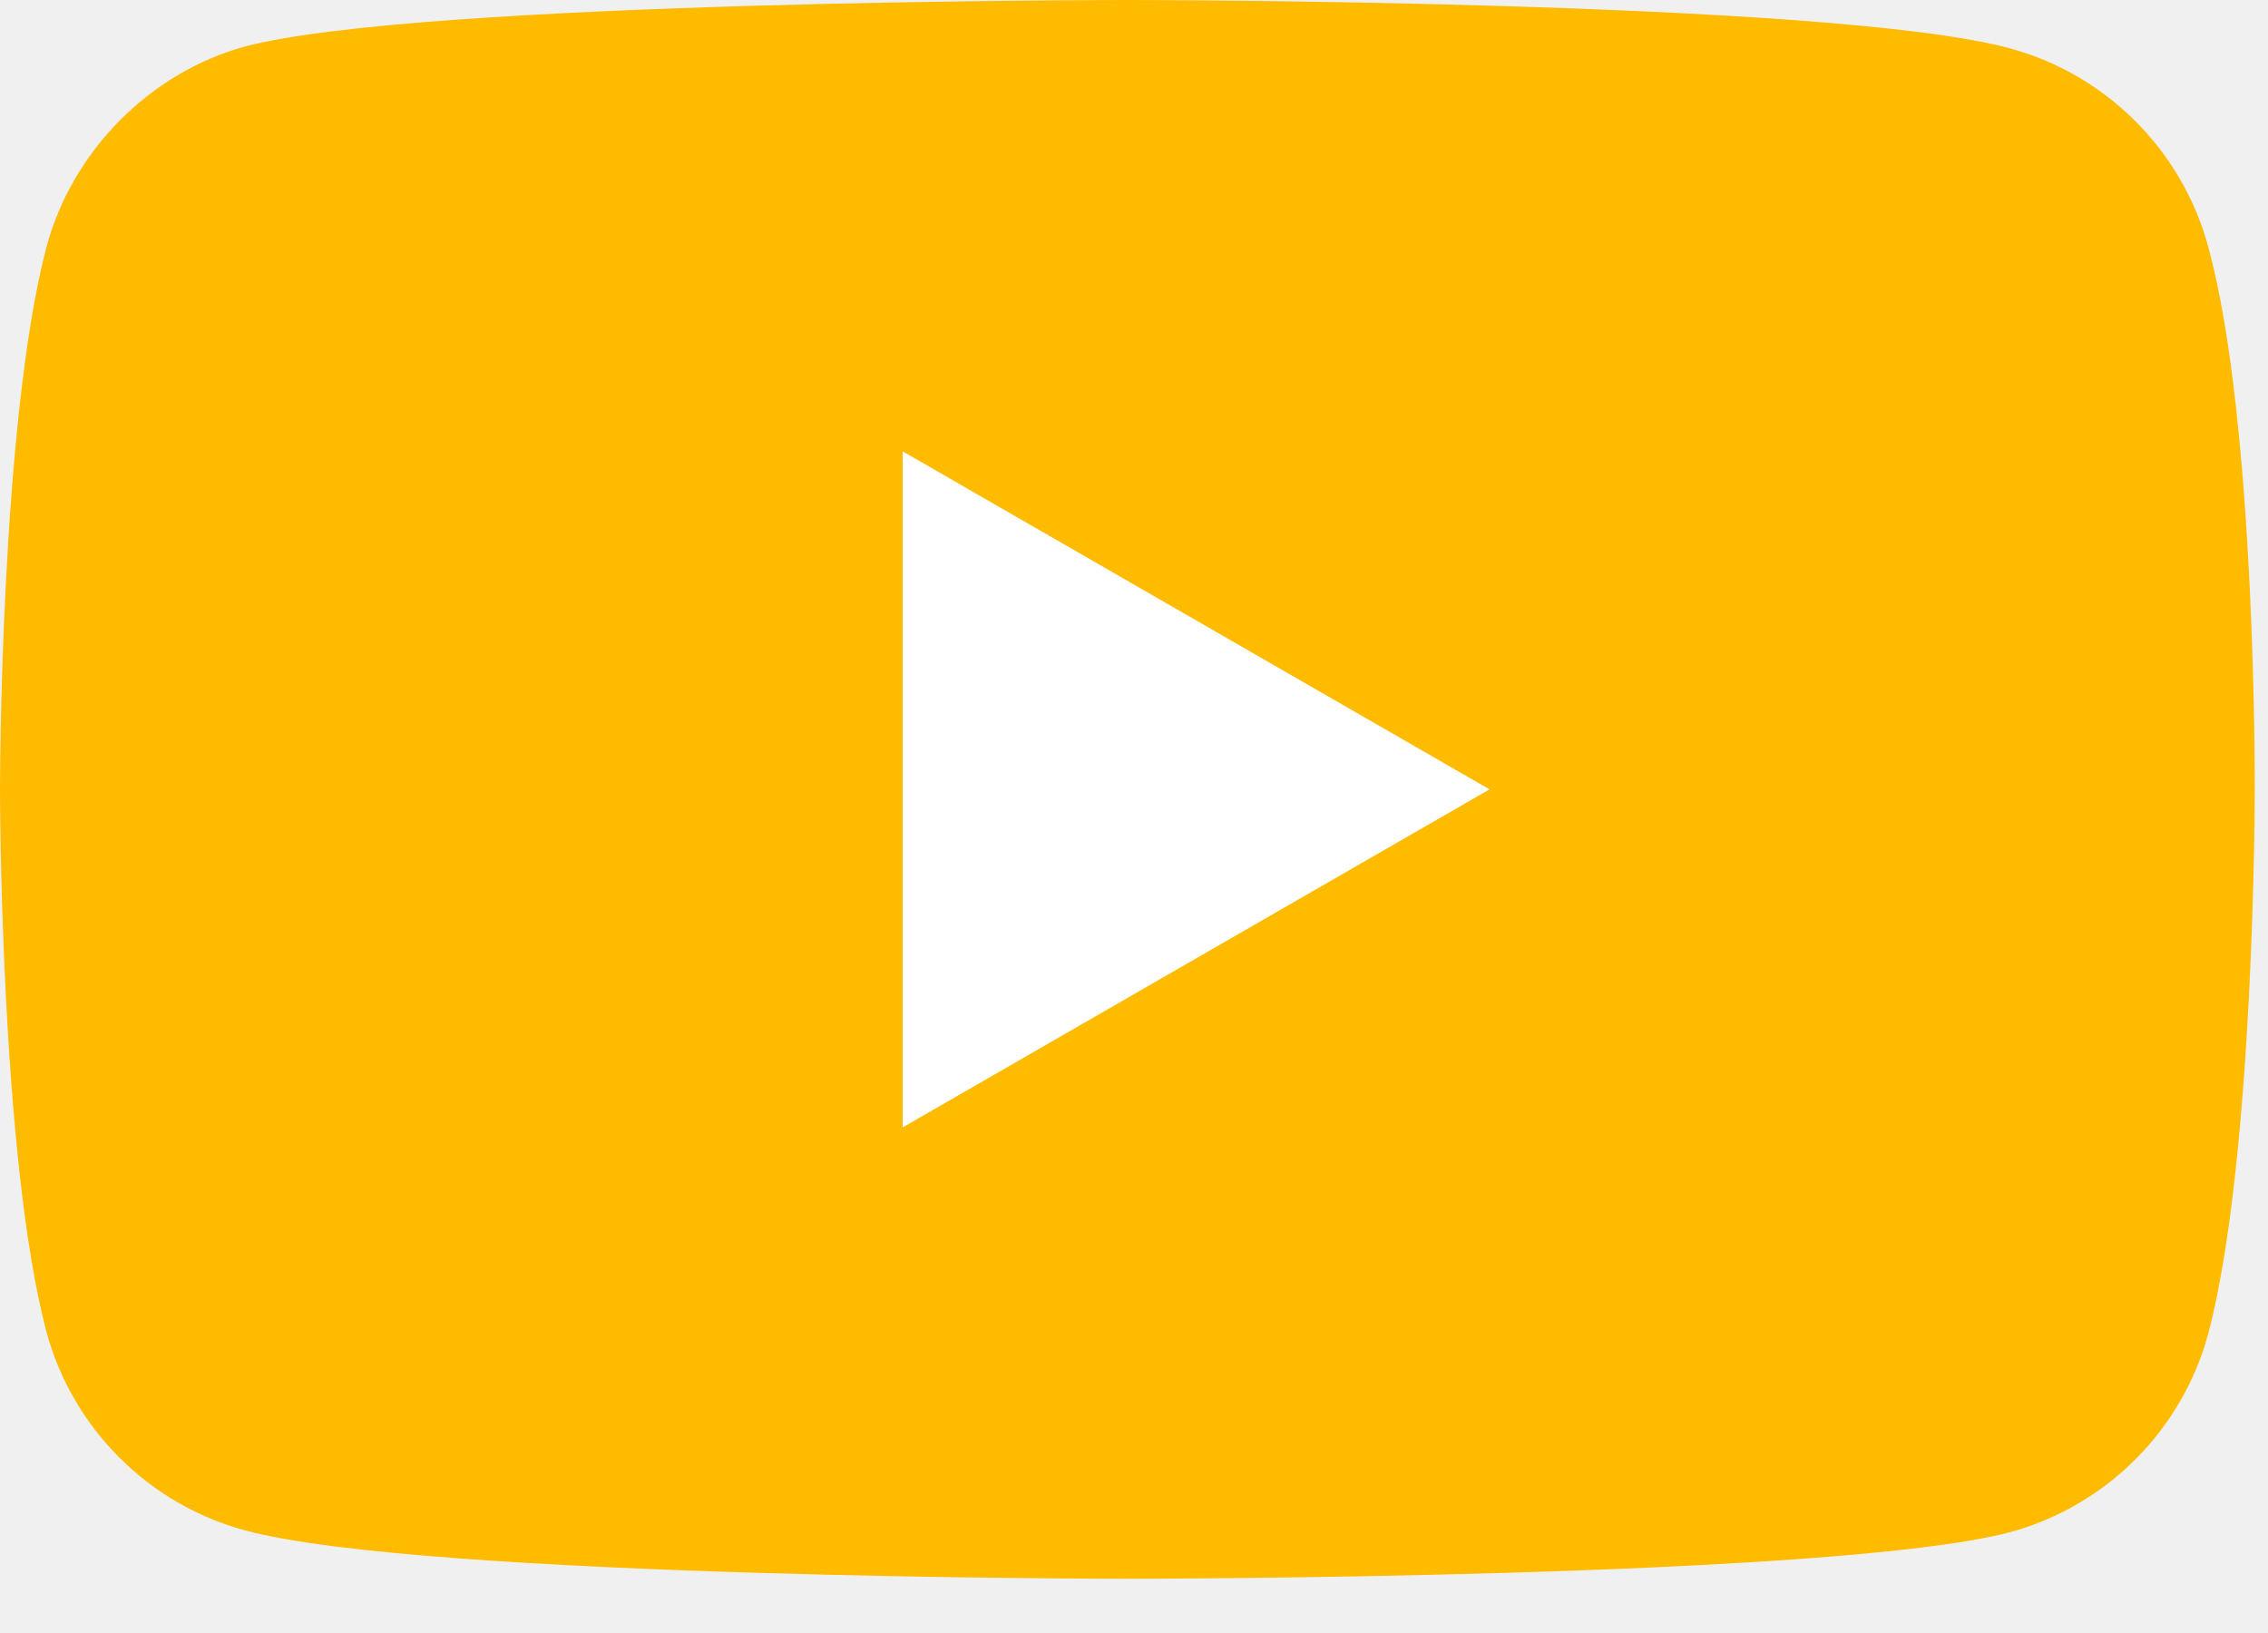
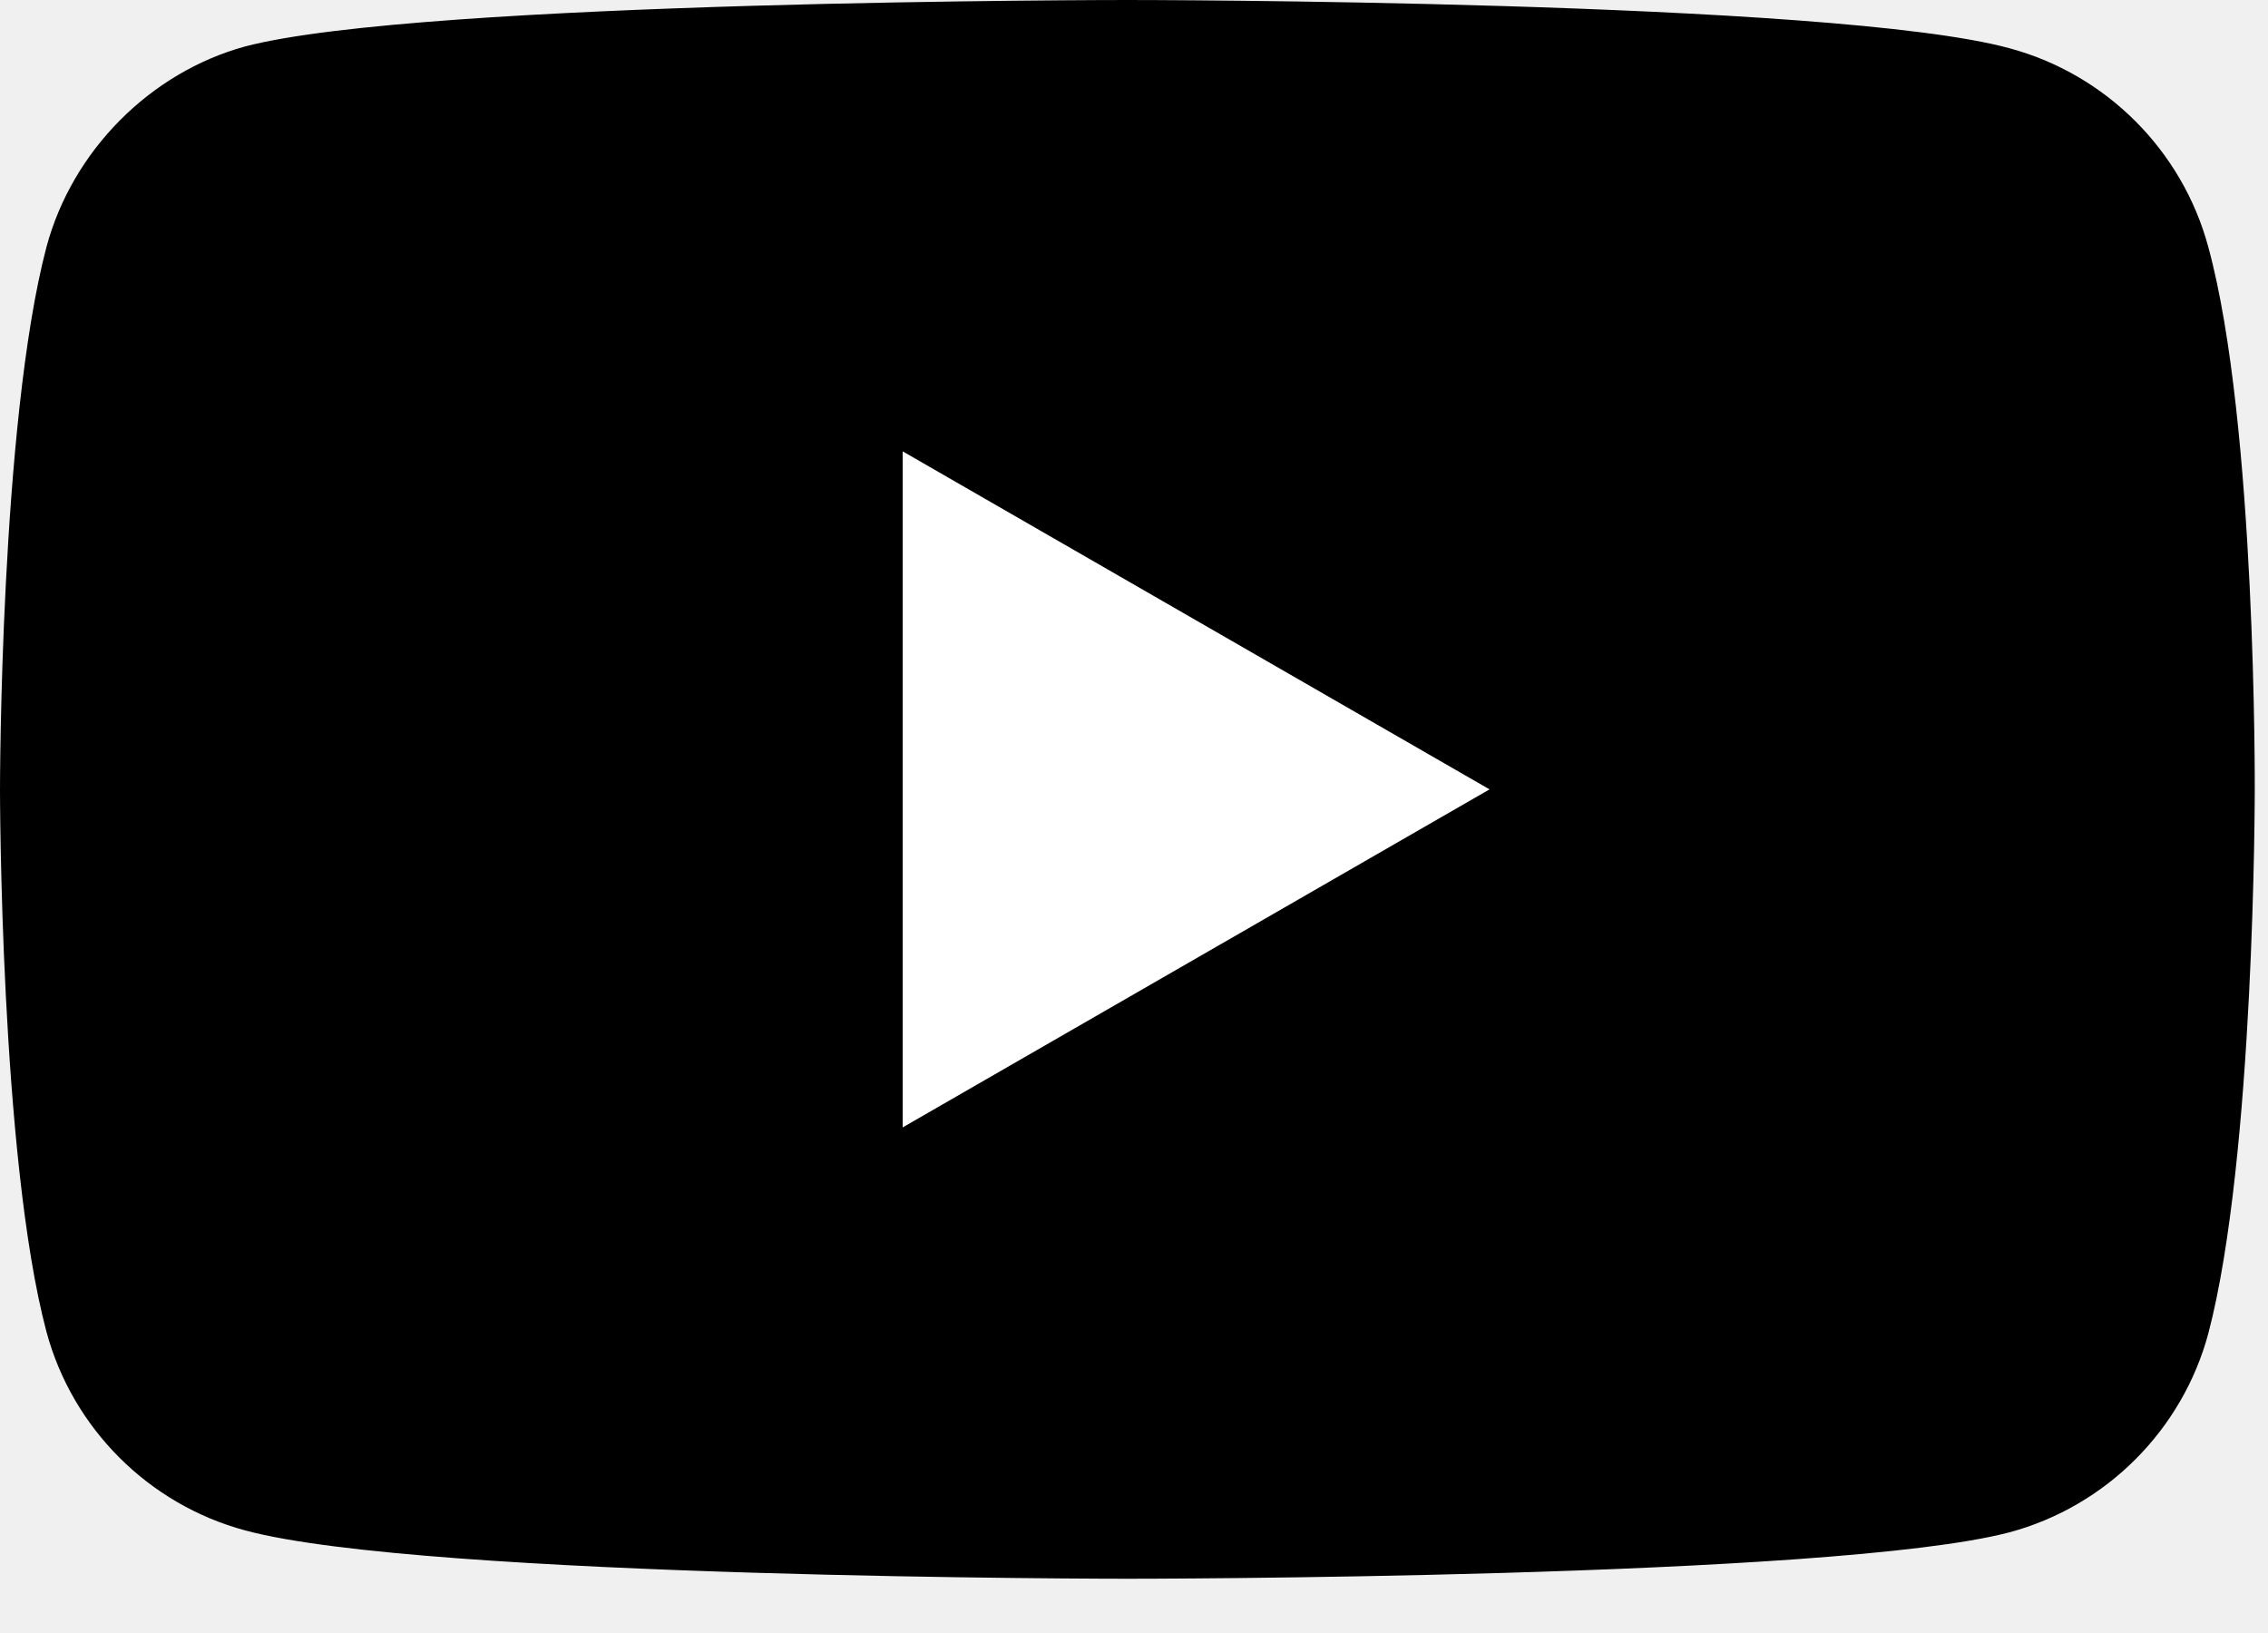
<svg xmlns="http://www.w3.org/2000/svg" width="25" height="18" viewBox="0 0 25 18" fill="none">
-   <path d="M24.342 2.723C24.055 1.658 23.216 0.819 22.151 0.532C20.206 0 12.427 0 12.427 0C12.427 0 4.647 0 2.702 0.512C1.658 0.798 0.798 1.658 0.512 2.723C0 4.668 0 8.701 0 8.701C0 8.701 0 12.754 0.512 14.679C0.798 15.743 1.638 16.583 2.702 16.869C4.668 17.402 12.427 17.402 12.427 17.402C12.427 17.402 20.206 17.402 22.151 16.89C23.216 16.603 24.055 15.764 24.342 14.699C24.854 12.754 24.854 8.721 24.854 8.721C24.854 8.721 24.874 4.668 24.342 2.723Z" fill="#FFBB00" />
+   <path d="M24.342 2.723C24.055 1.658 23.216 0.819 22.151 0.532C20.206 0 12.427 0 12.427 0C12.427 0 4.647 0 2.702 0.512C1.658 0.798 0.798 1.658 0.512 2.723C0 4.668 0 8.701 0 8.701C0 8.701 0 12.754 0.512 14.679C0.798 15.743 1.638 16.583 2.702 16.869C4.668 17.402 12.427 17.402 12.427 17.402C12.427 17.402 20.206 17.402 22.151 16.89C23.216 16.603 24.055 15.764 24.342 14.699C24.854 12.754 24.854 8.721 24.854 8.721C24.854 8.721 24.874 4.668 24.342 2.723Z" fill="currentColor" />
  <path d="M9.95 4.975V12.427L16.419 8.701L9.95 4.975Z" fill="white" />
</svg>
